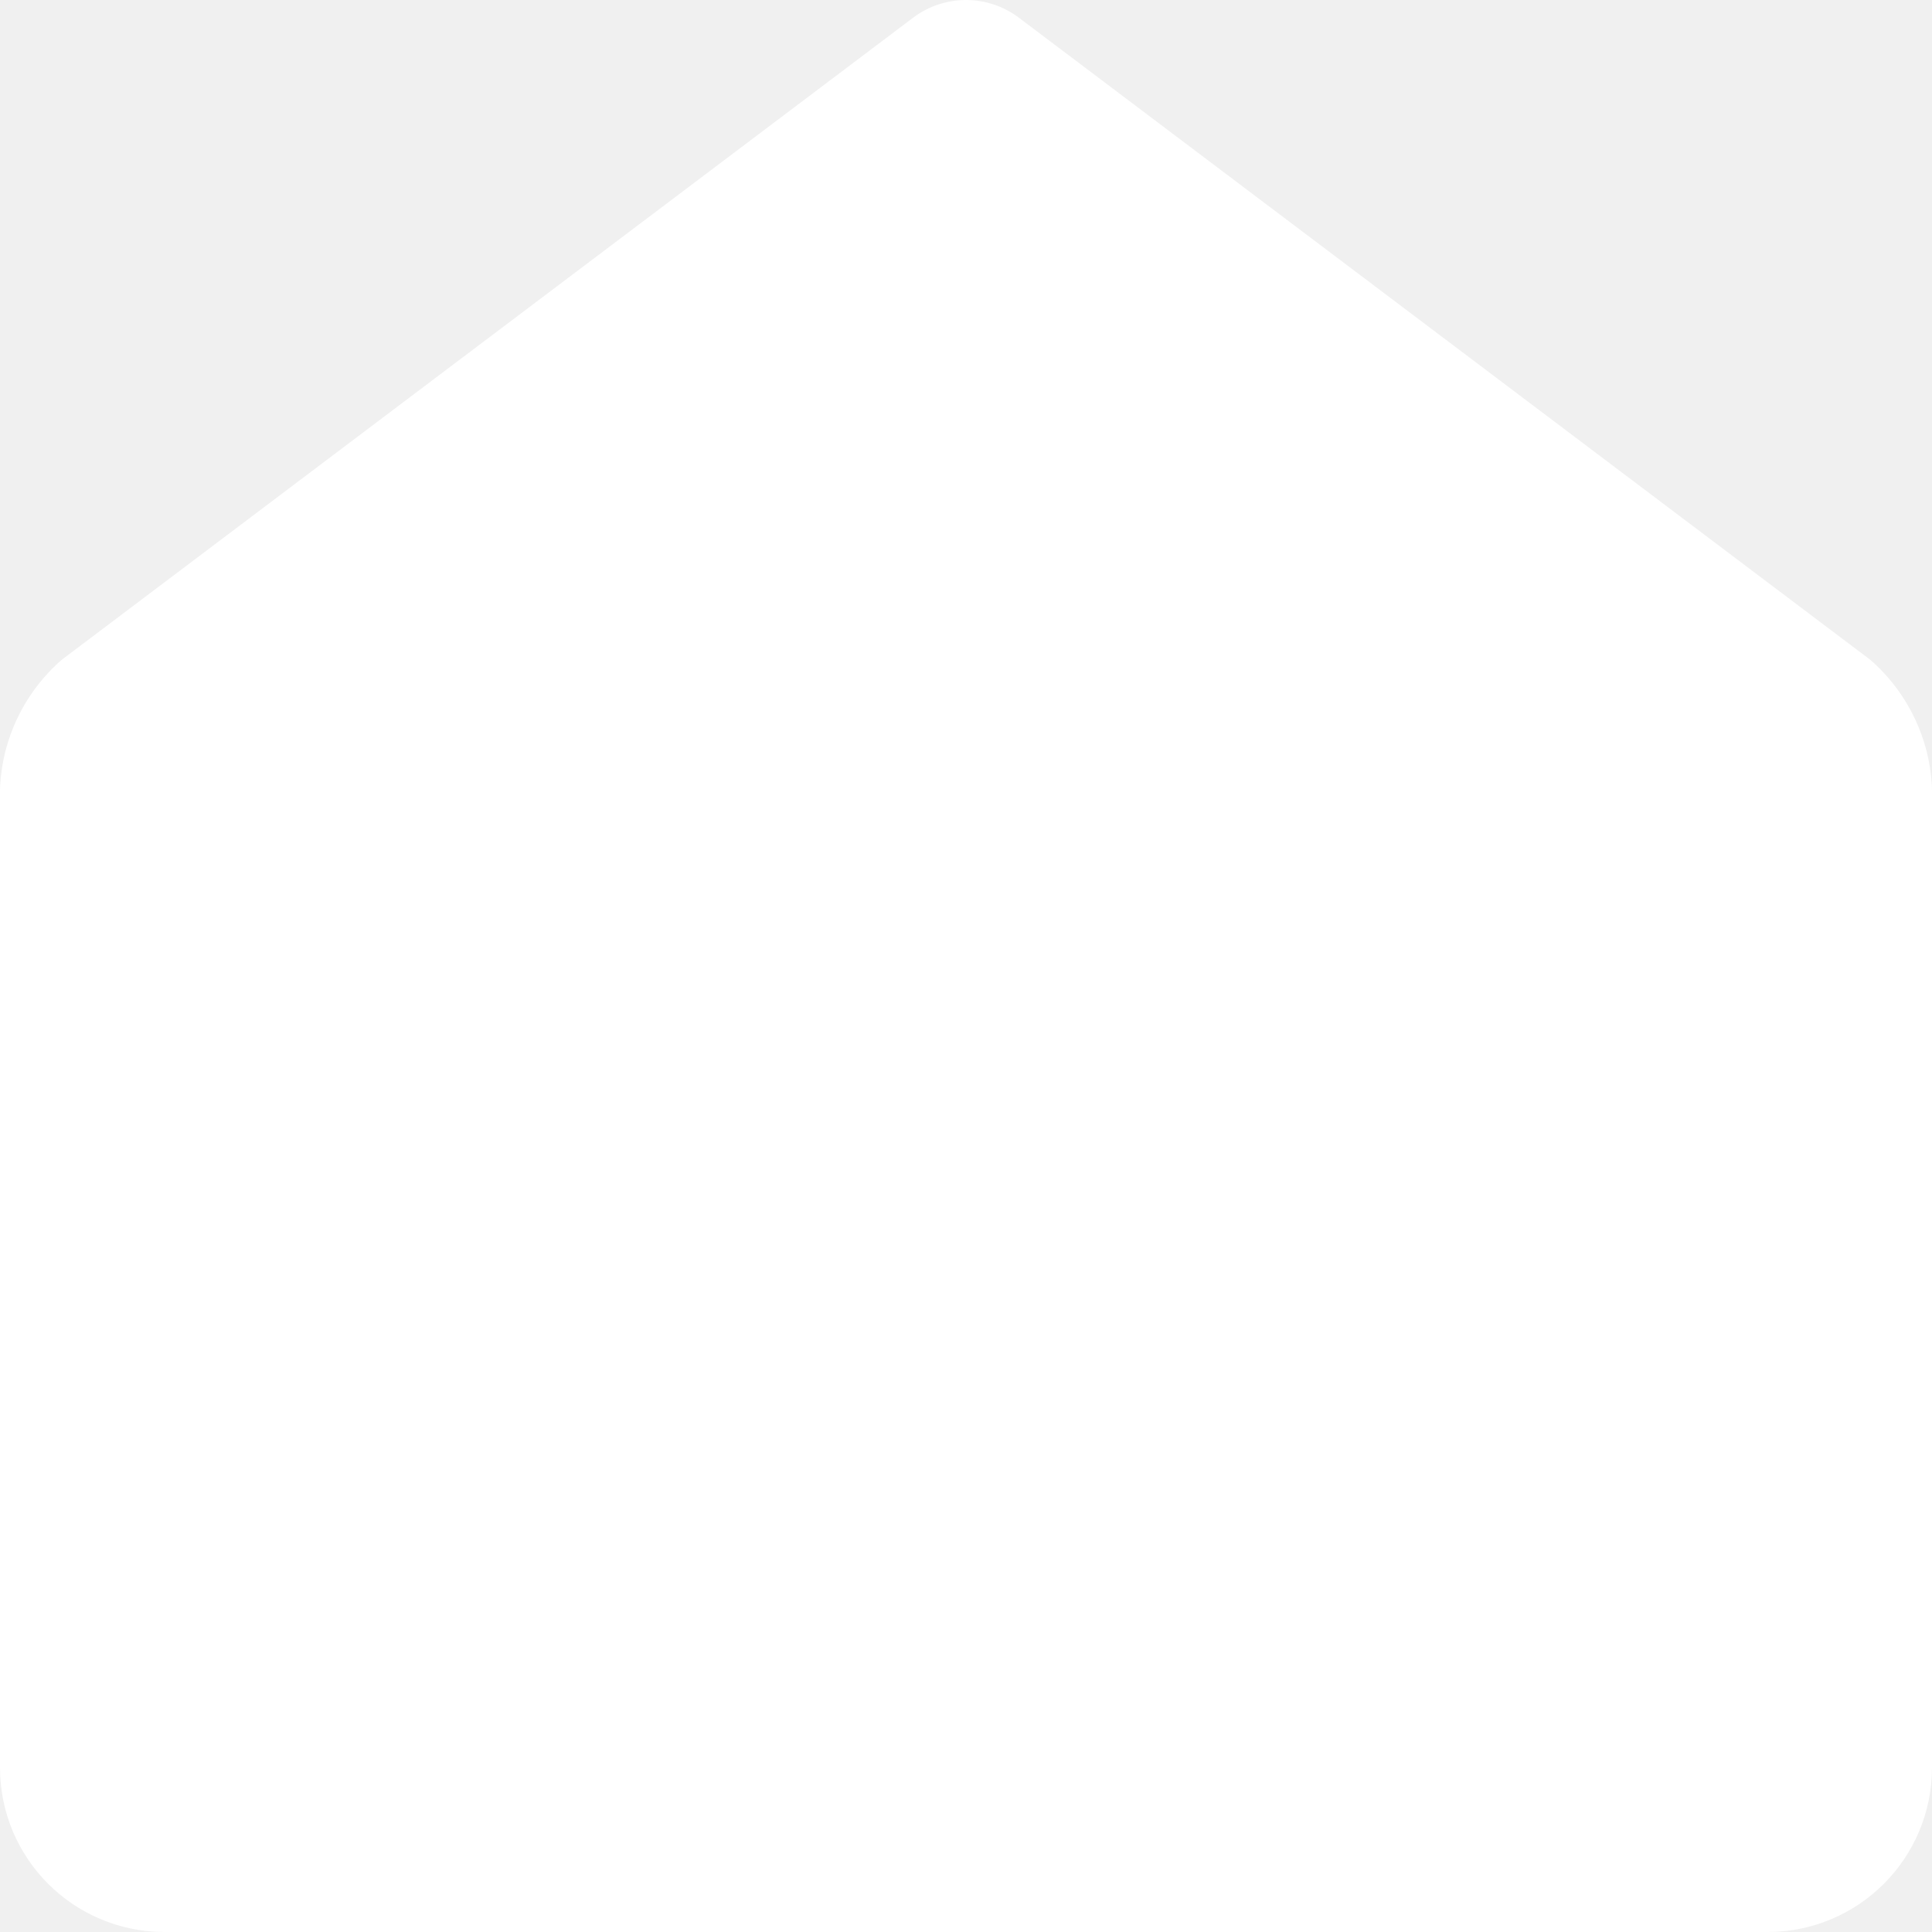
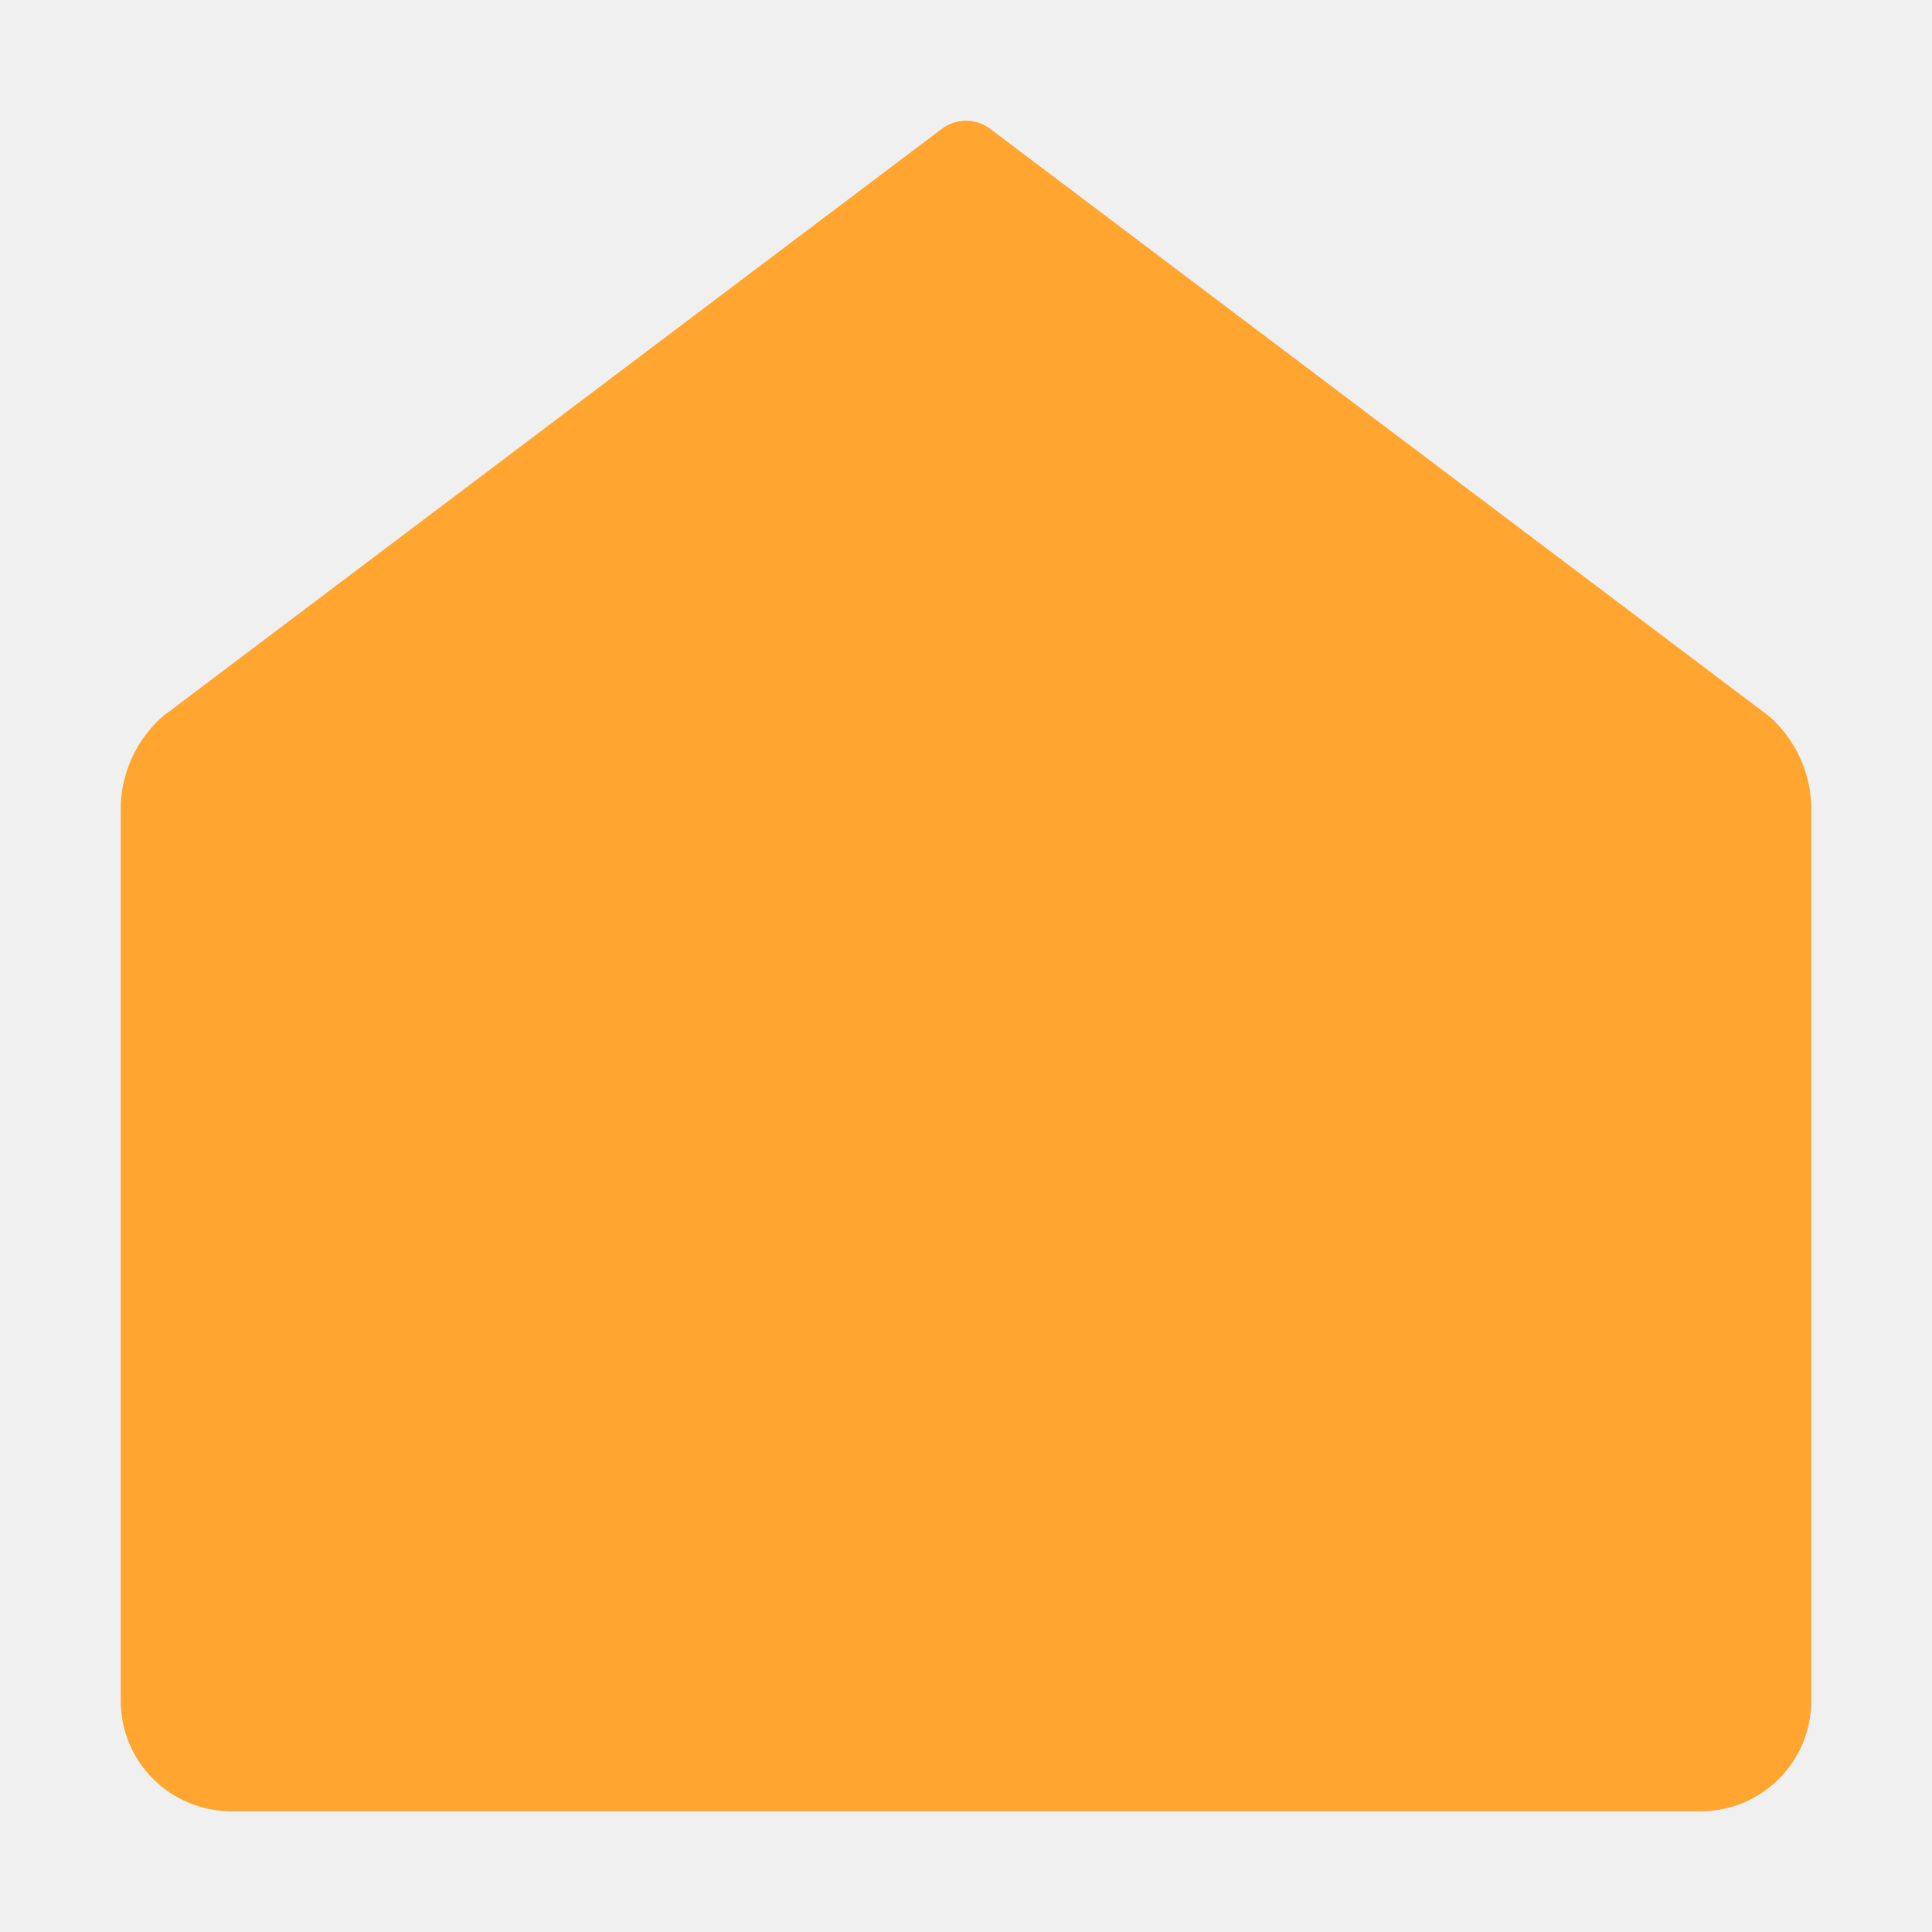
- <svg xmlns="http://www.w3.org/2000/svg" width="22" height="22" viewBox="0 0 22 22" fill="none">
-   <path d="M20.131 21C20.61 20.998 20.998 20.61 21 20.131V9C20.985 8.729 20.864 8.474 20.665 8.289L11 1L1.335 8.289C1.136 8.474 1.015 8.729 1 9V20.131C1.001 20.61 1.39 20.998 1.869 21H20.131Z" fill="white" stroke="white" stroke-width="2" stroke-linecap="round" stroke-linejoin="round" />
+ <svg xmlns="http://www.w3.org/2000/svg" width="24" height="24" viewBox="0 0 24 24" fill="none">
+   <path d="M21.131 22C21.61 21.998 21.998 21.61 22 21.131V10C21.985 9.729 21.864 9.474 21.665 9.289L12 2L2.335 9.289C2.136 9.474 2.015 9.729 2 10V21.131C2.001 21.61 2.39 21.998 2.869 22H21.131Z" fill="#FFA530" stroke="#FFA530" stroke-linecap="round" stroke-linejoin="round" />
</svg>
